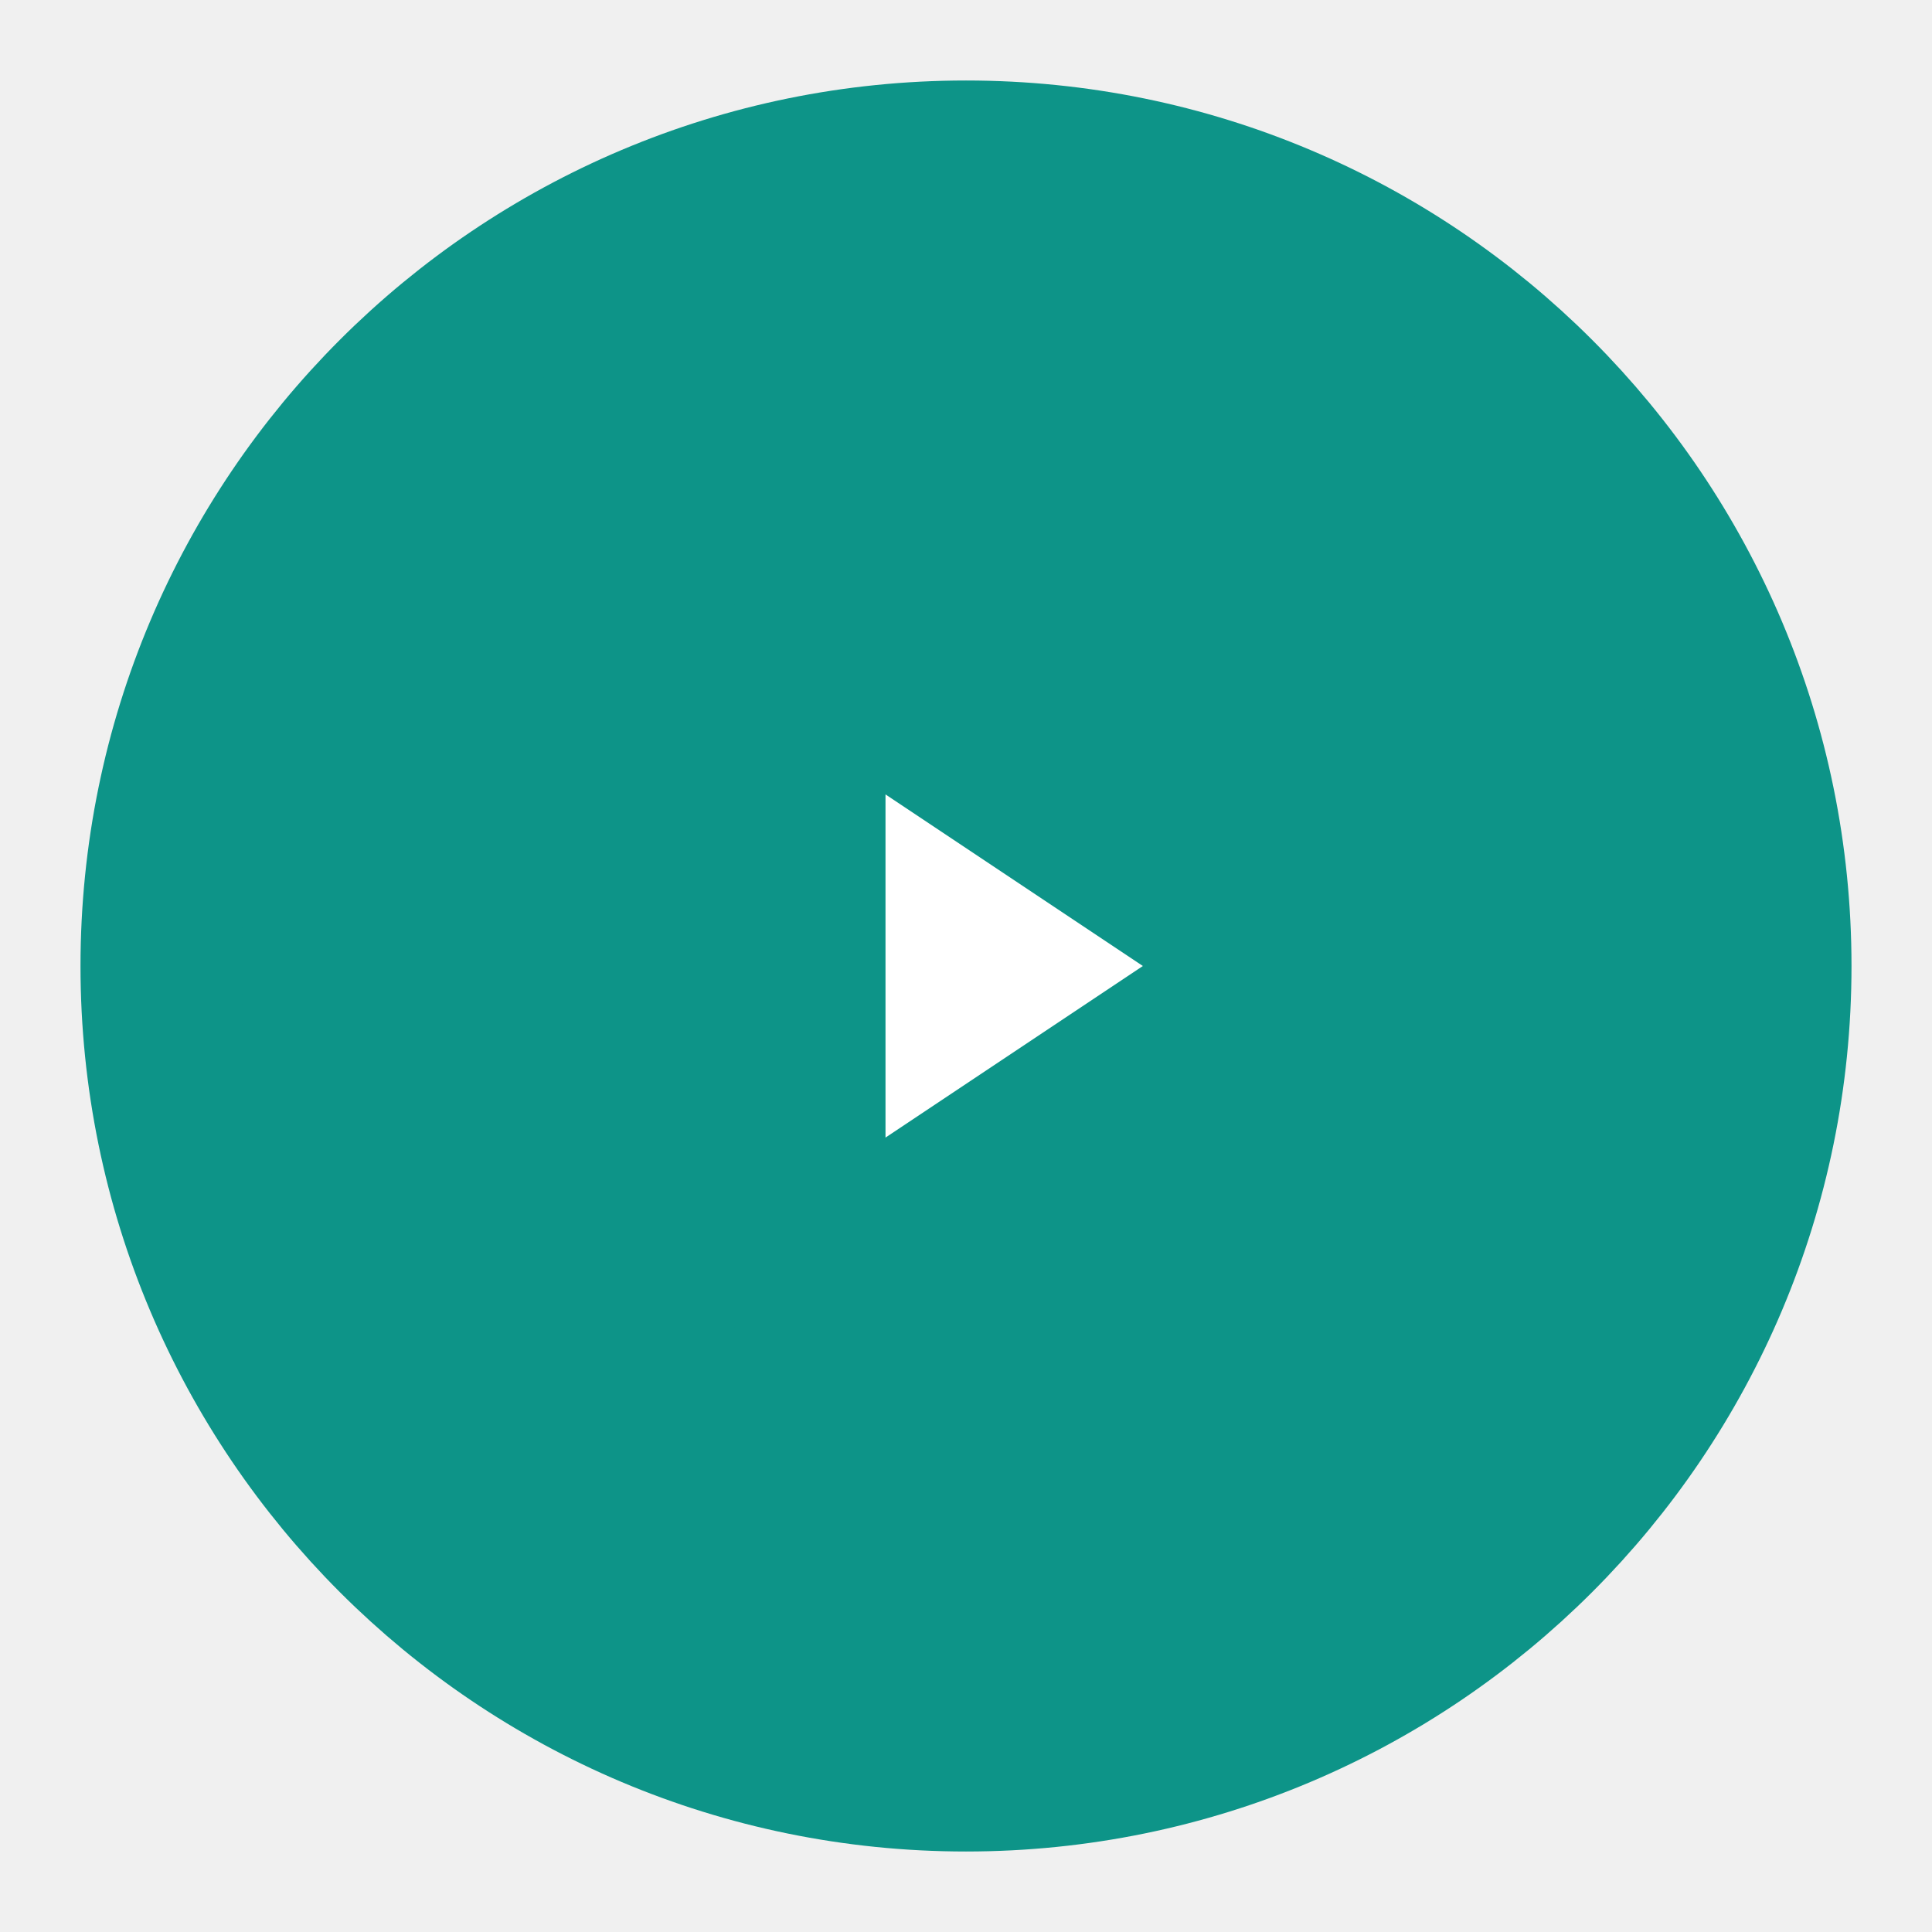
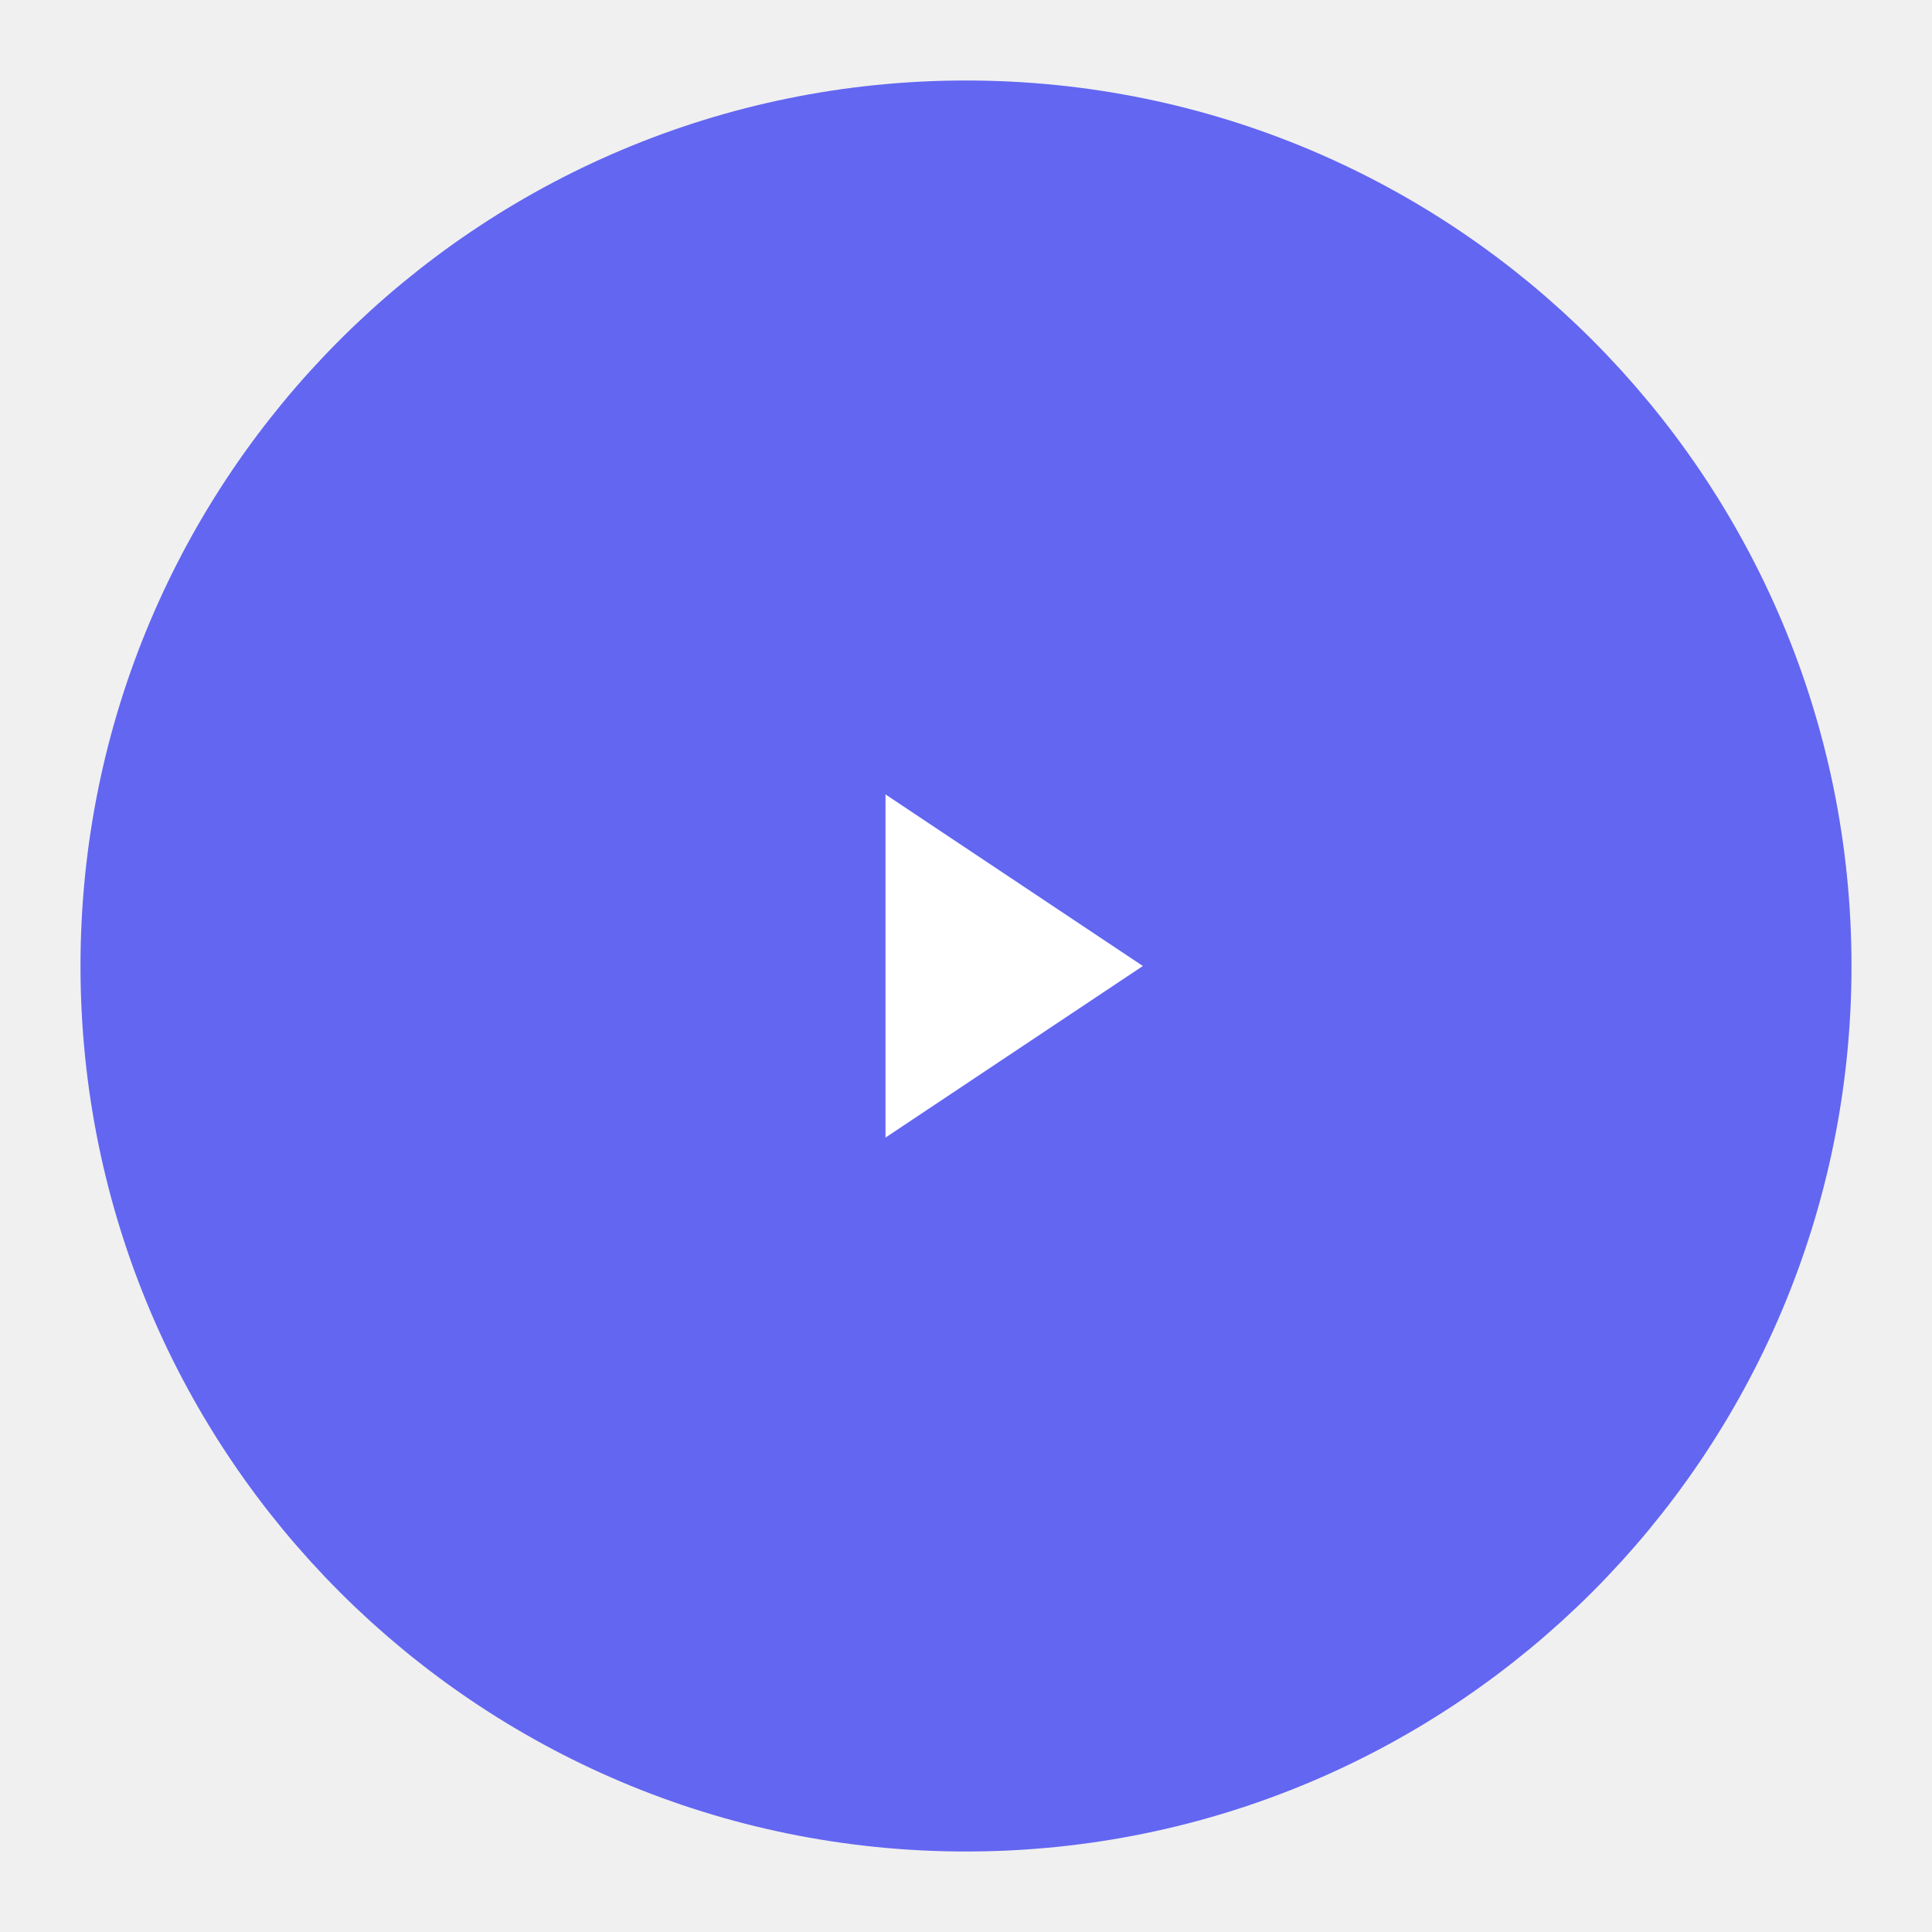
- <svg xmlns="http://www.w3.org/2000/svg" width="24" height="24" viewBox="0 0 24 24" fill="#0D9488" stroke="#0D9488" stroke-width="2" stroke-linecap="round" stroke-linejoin="round">
+ <svg xmlns="http://www.w3.org/2000/svg" width="24" height="24" viewBox="0 0 24 24" fill="#6366F1" stroke="#6366F1" stroke-width="2" stroke-linecap="round" stroke-linejoin="round">
  <circle cx="12" cy="12" r="10" />
  <polygon points="10 8 16 12 10 16 10 8" fill="#fff" />
</svg>
